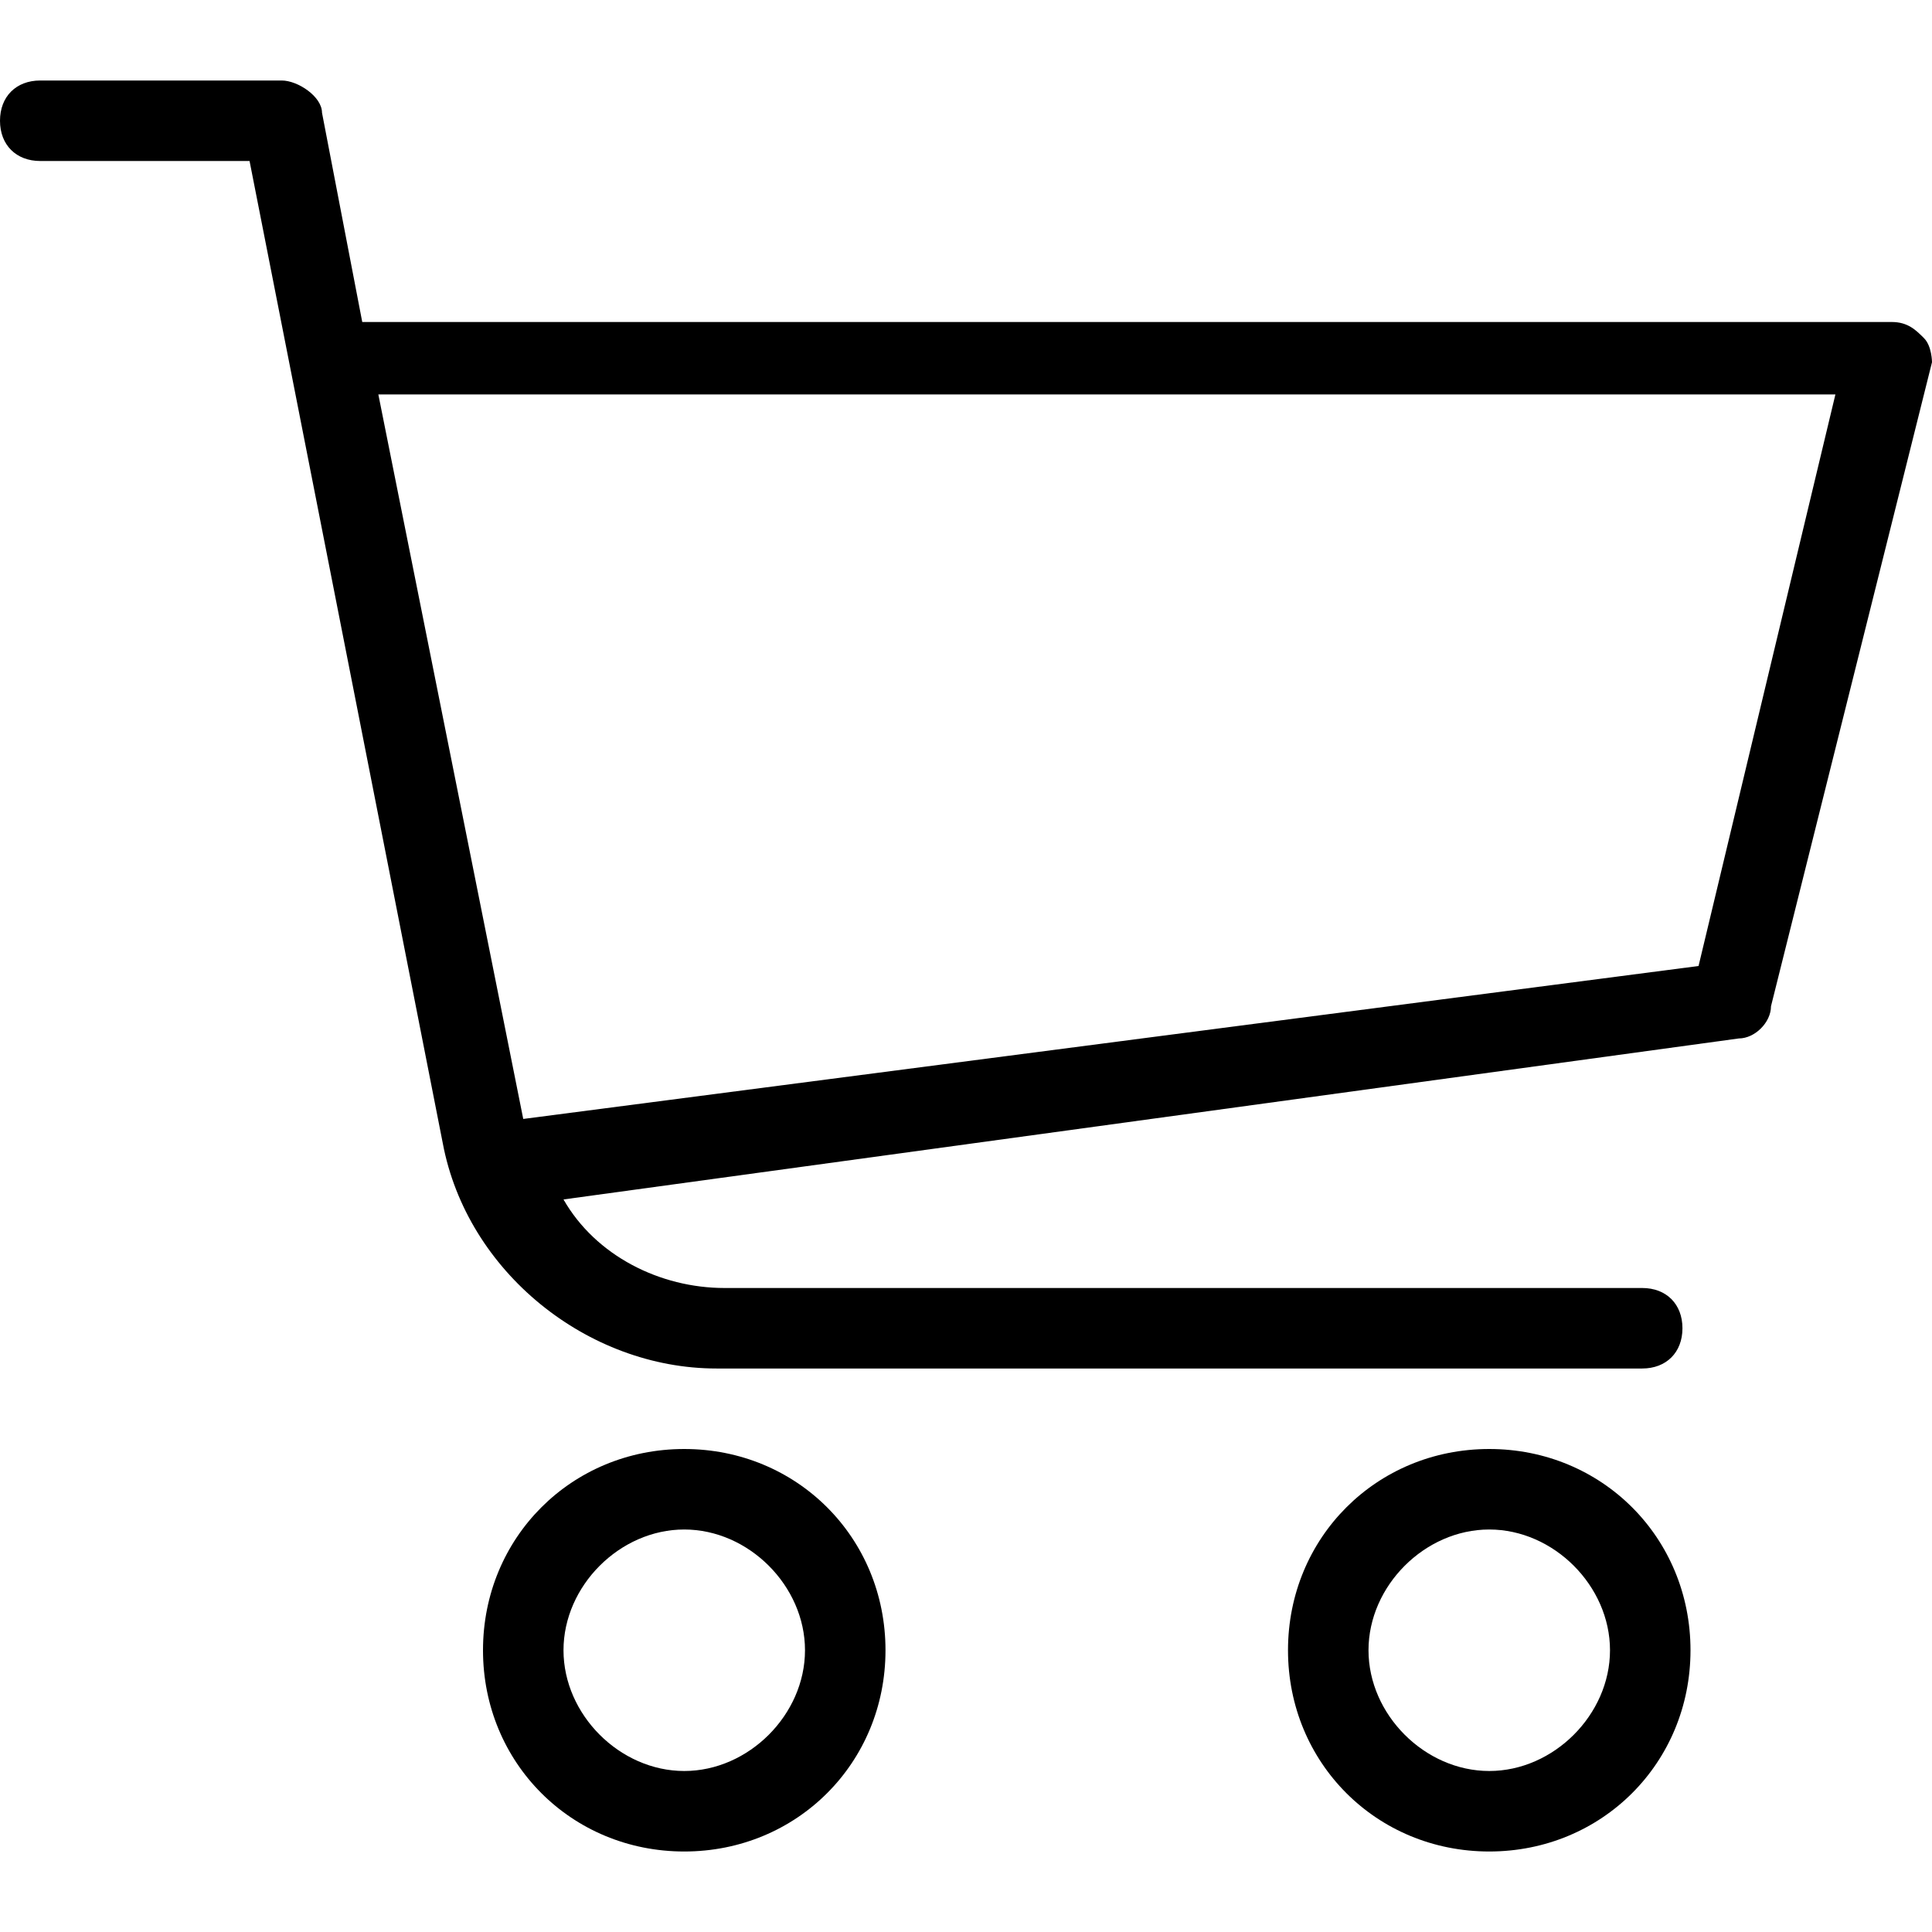
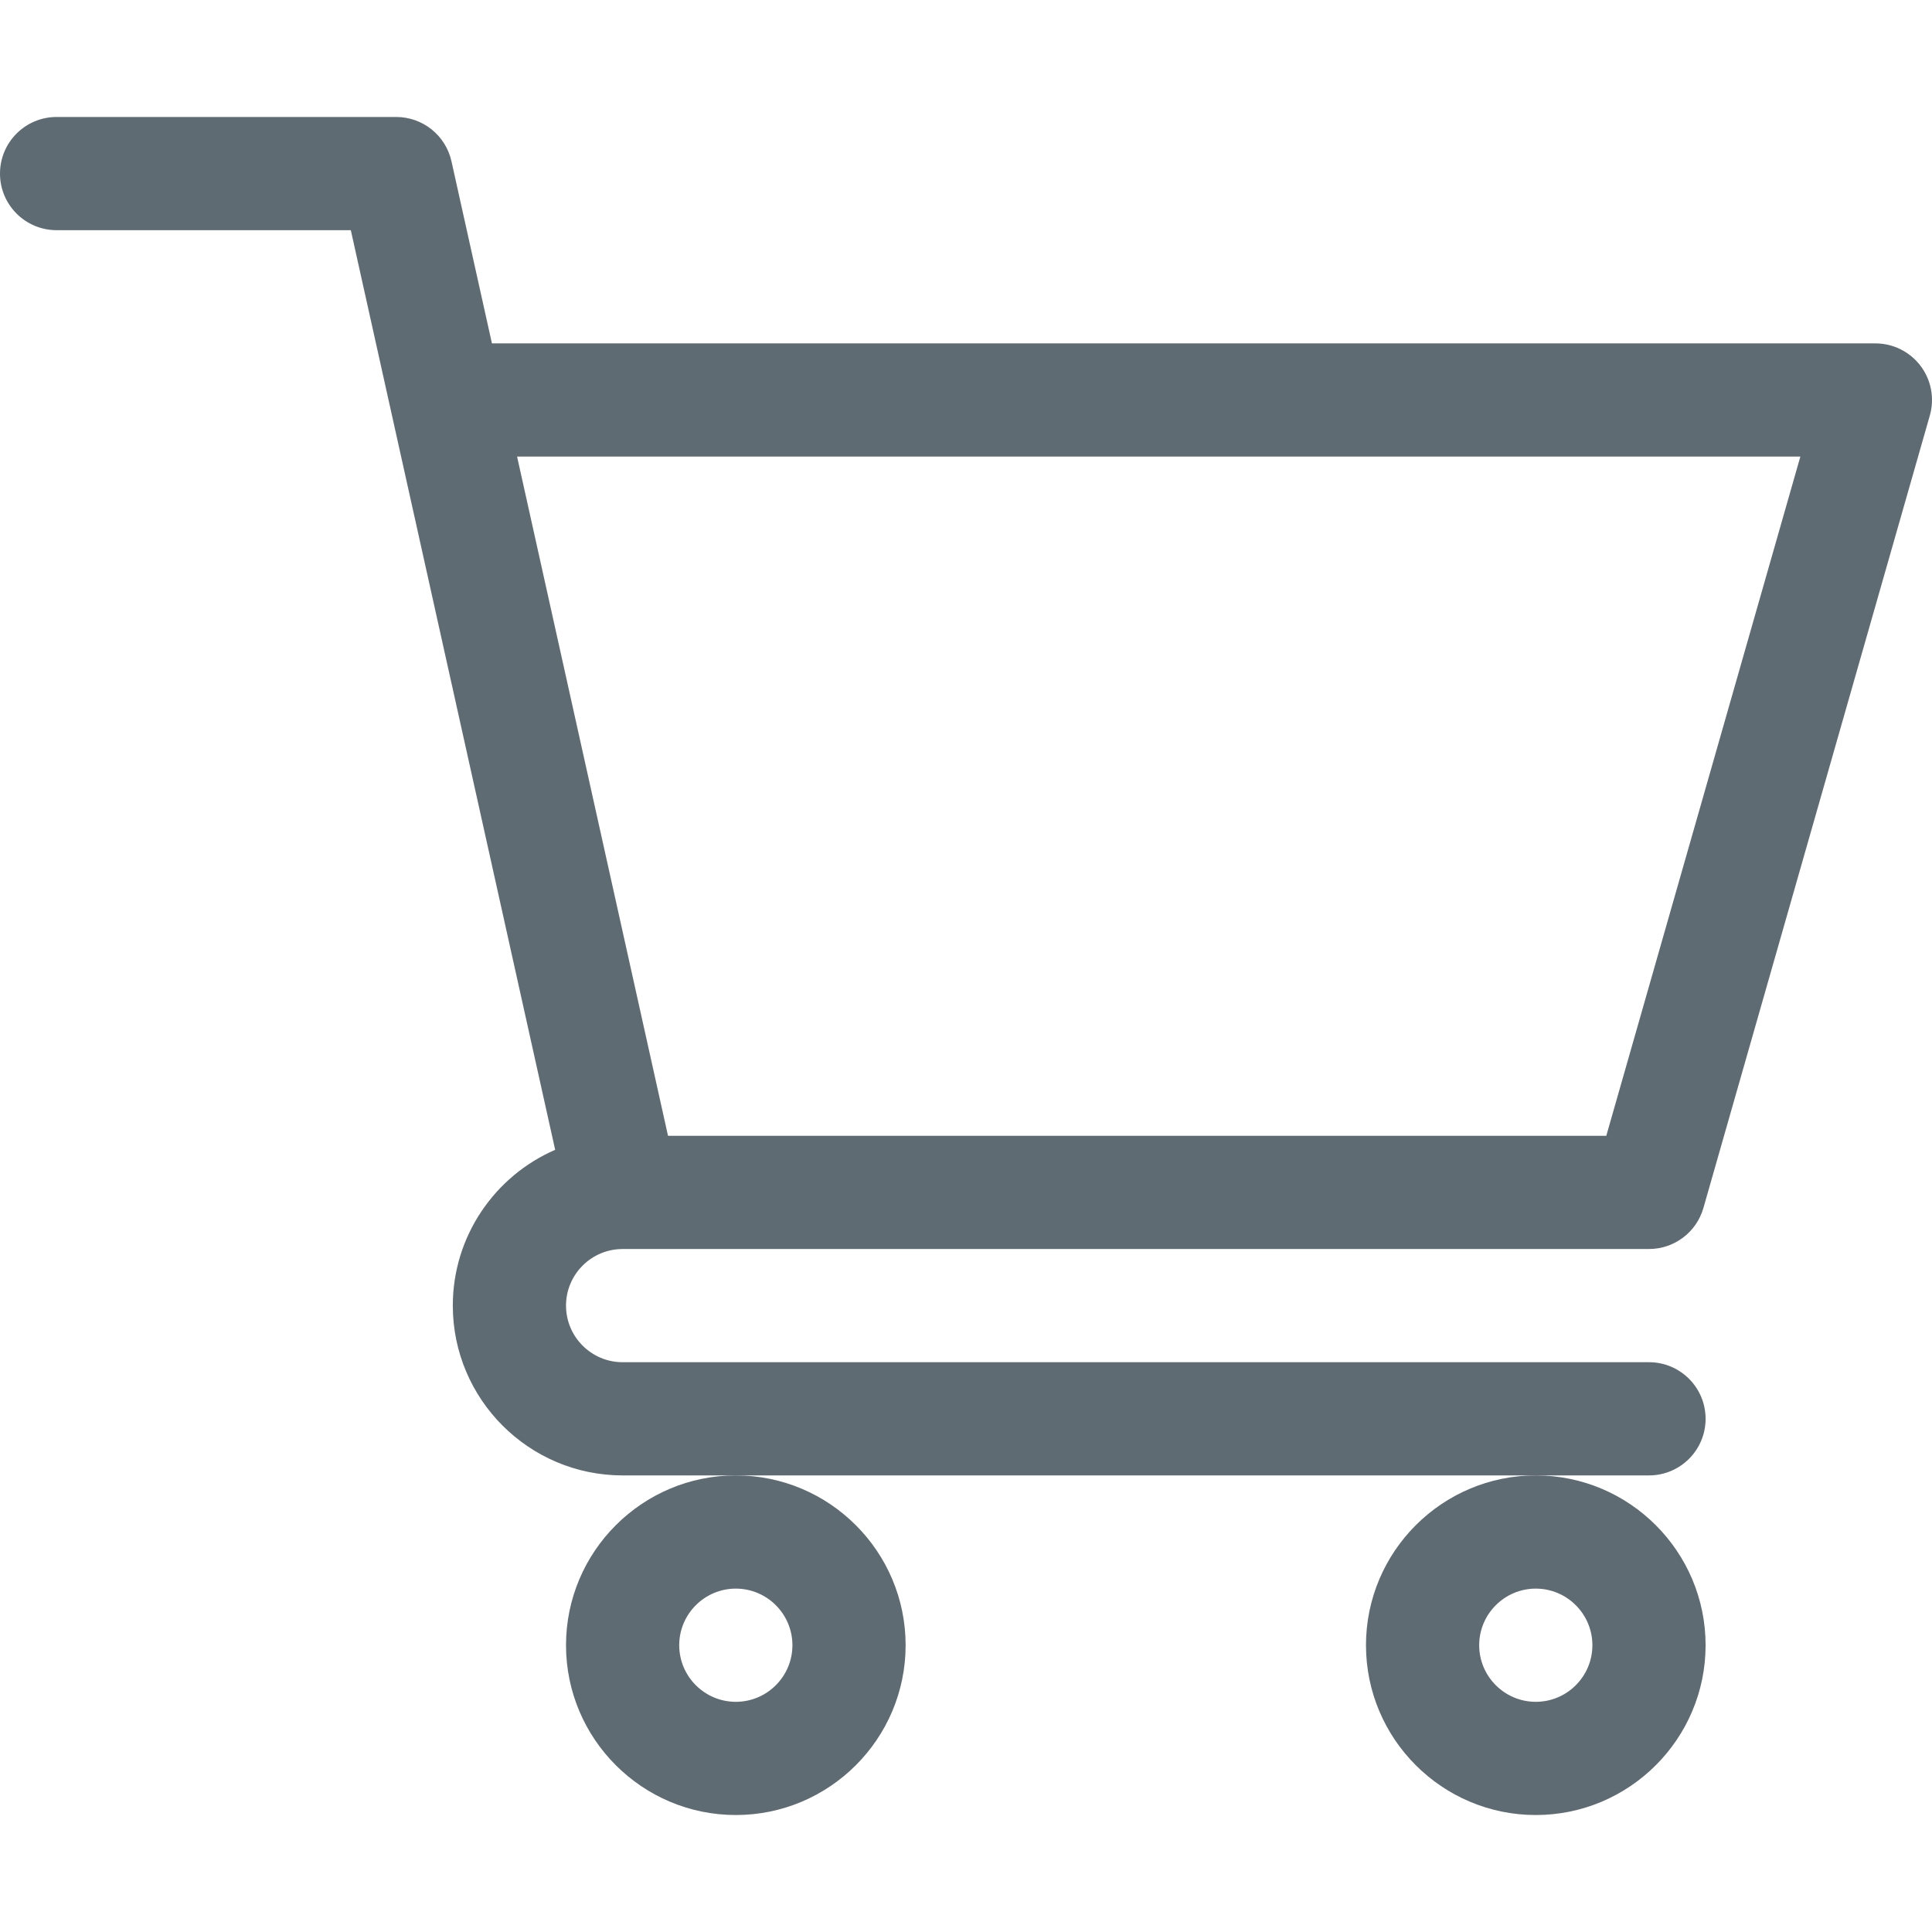
- <svg xmlns="http://www.w3.org/2000/svg" version="1.1" id="Capa_1" x="0px" y="0px" viewBox="0 0 512 512" style="enable-background:new 0 0 512 512;" xml:space="preserve">
-   <g>
-     <g>
-       <path d="M509.867,89.6c-2.133-2.133-4.267-4.267-8.533-4.267H96L85.333,29.867c0-4.267-6.4-8.533-10.667-8.533h-64    C4.267,21.333,0,25.6,0,32c0,6.4,4.267,10.667,10.667,10.667h55.467l51.2,260.267c6.4,34.133,38.4,59.733,72.533,59.733H435.2    c6.4,0,10.667-4.267,10.667-10.667c0-6.4-4.267-10.667-10.667-10.667H192c-17.067,0-34.133-8.533-42.667-23.467L460.8,275.2    c4.267,0,8.533-4.267,8.533-8.533L512,96C512,96,512,91.733,509.867,89.6z M450.133,256l-311.467,40.533l-38.4-192H486.4    L450.133,256z" />
-     </g>
-   </g>
-   <g>
-     <g>
-       <path d="M181.333,384C151.467,384,128,407.467,128,437.333c0,29.867,23.467,53.333,53.333,53.333    c29.867,0,53.333-23.467,53.333-53.333C234.667,407.467,211.2,384,181.333,384z M181.333,469.333c-17.067,0-32-14.934-32-32    s14.933-32,32-32c17.067,0,32,14.934,32,32S198.4,469.333,181.333,469.333z" />
-     </g>
-   </g>
-   <g>
-     <g>
-       <path d="M394.667,384c-29.867,0-53.333,23.467-53.333,53.333c0,29.867,23.467,53.333,53.333,53.333    c29.867,0,53.333-23.467,53.333-53.333C448,407.467,424.533,384,394.667,384z M394.667,469.333c-17.067,0-32-14.934-32-32    s14.933-32,32-32c17.067,0,32,14.934,32,32S411.733,469.333,394.667,469.333z" />
-     </g>
-   </g>
-   <g>
- </g>
-   <g>
- </g>
-   <g>
- </g>
-   <g>
- </g>
-   <g>
- </g>
-   <g>
- </g>
-   <g>
- </g>
-   <g>
- </g>
-   <g>
- </g>
-   <g>
- </g>
-   <g>
- </g>
-   <g>
- </g>
-   <g>
- </g>
-   <g>
- </g>
-   <g>
- </g>
+ <svg xmlns="http://www.w3.org/2000/svg" fill="#5f6b73" height="512pt" viewBox="0 -31 512 512" width="512pt">
+   <path d="m164.961 300.004h.023c.02 0 .039-.004.059-.004h271.957c6.695 0 12.582-4.441 14.422-10.879l60-210c1.293-4.527.387-9.395-2.445-13.152-2.836-3.758-7.27-5.969-11.977-5.969h-366.633l-10.723-48.254c-1.527-6.863-7.613-11.746-14.645-11.746h-90c-8.285 0-15 6.715-15 15s6.715 15 15 15h77.969c1.898 8.551 51.312 230.918 54.156 243.711-15.941 6.93-27.125 22.824-27.125 41.289 0 24.812 20.188 45 45 45h272c8.285 0 15-6.715 15-15s-6.715-15-15-15h-272c-8.27 0-15-6.73-15-15 0-8.258 6.707-14.977 14.961-14.996zm312.152-210.004-51.43 180h-248.652l-40-180zm0 0" />
+   <path d="m150 405c0 24.812 20.188 45 45 45s45-20.188 45-45-20.188-45-45-45-45 20.188-45 45zm45-15c8.27 0 15 6.73 15 15s-6.73 15-15 15-15-6.73-15-15 6.73-15 15-15zm0 0" />
+   <path d="m362 405c0 24.812 20.188 45 45 45s45-20.188 45-45-20.188-45-45-45-45 20.188-45 45zm45-15c8.27 0 15 6.73 15 15s-6.73 15-15 15-15-6.73-15-15 6.73-15 15-15zm0 0" />
</svg>
